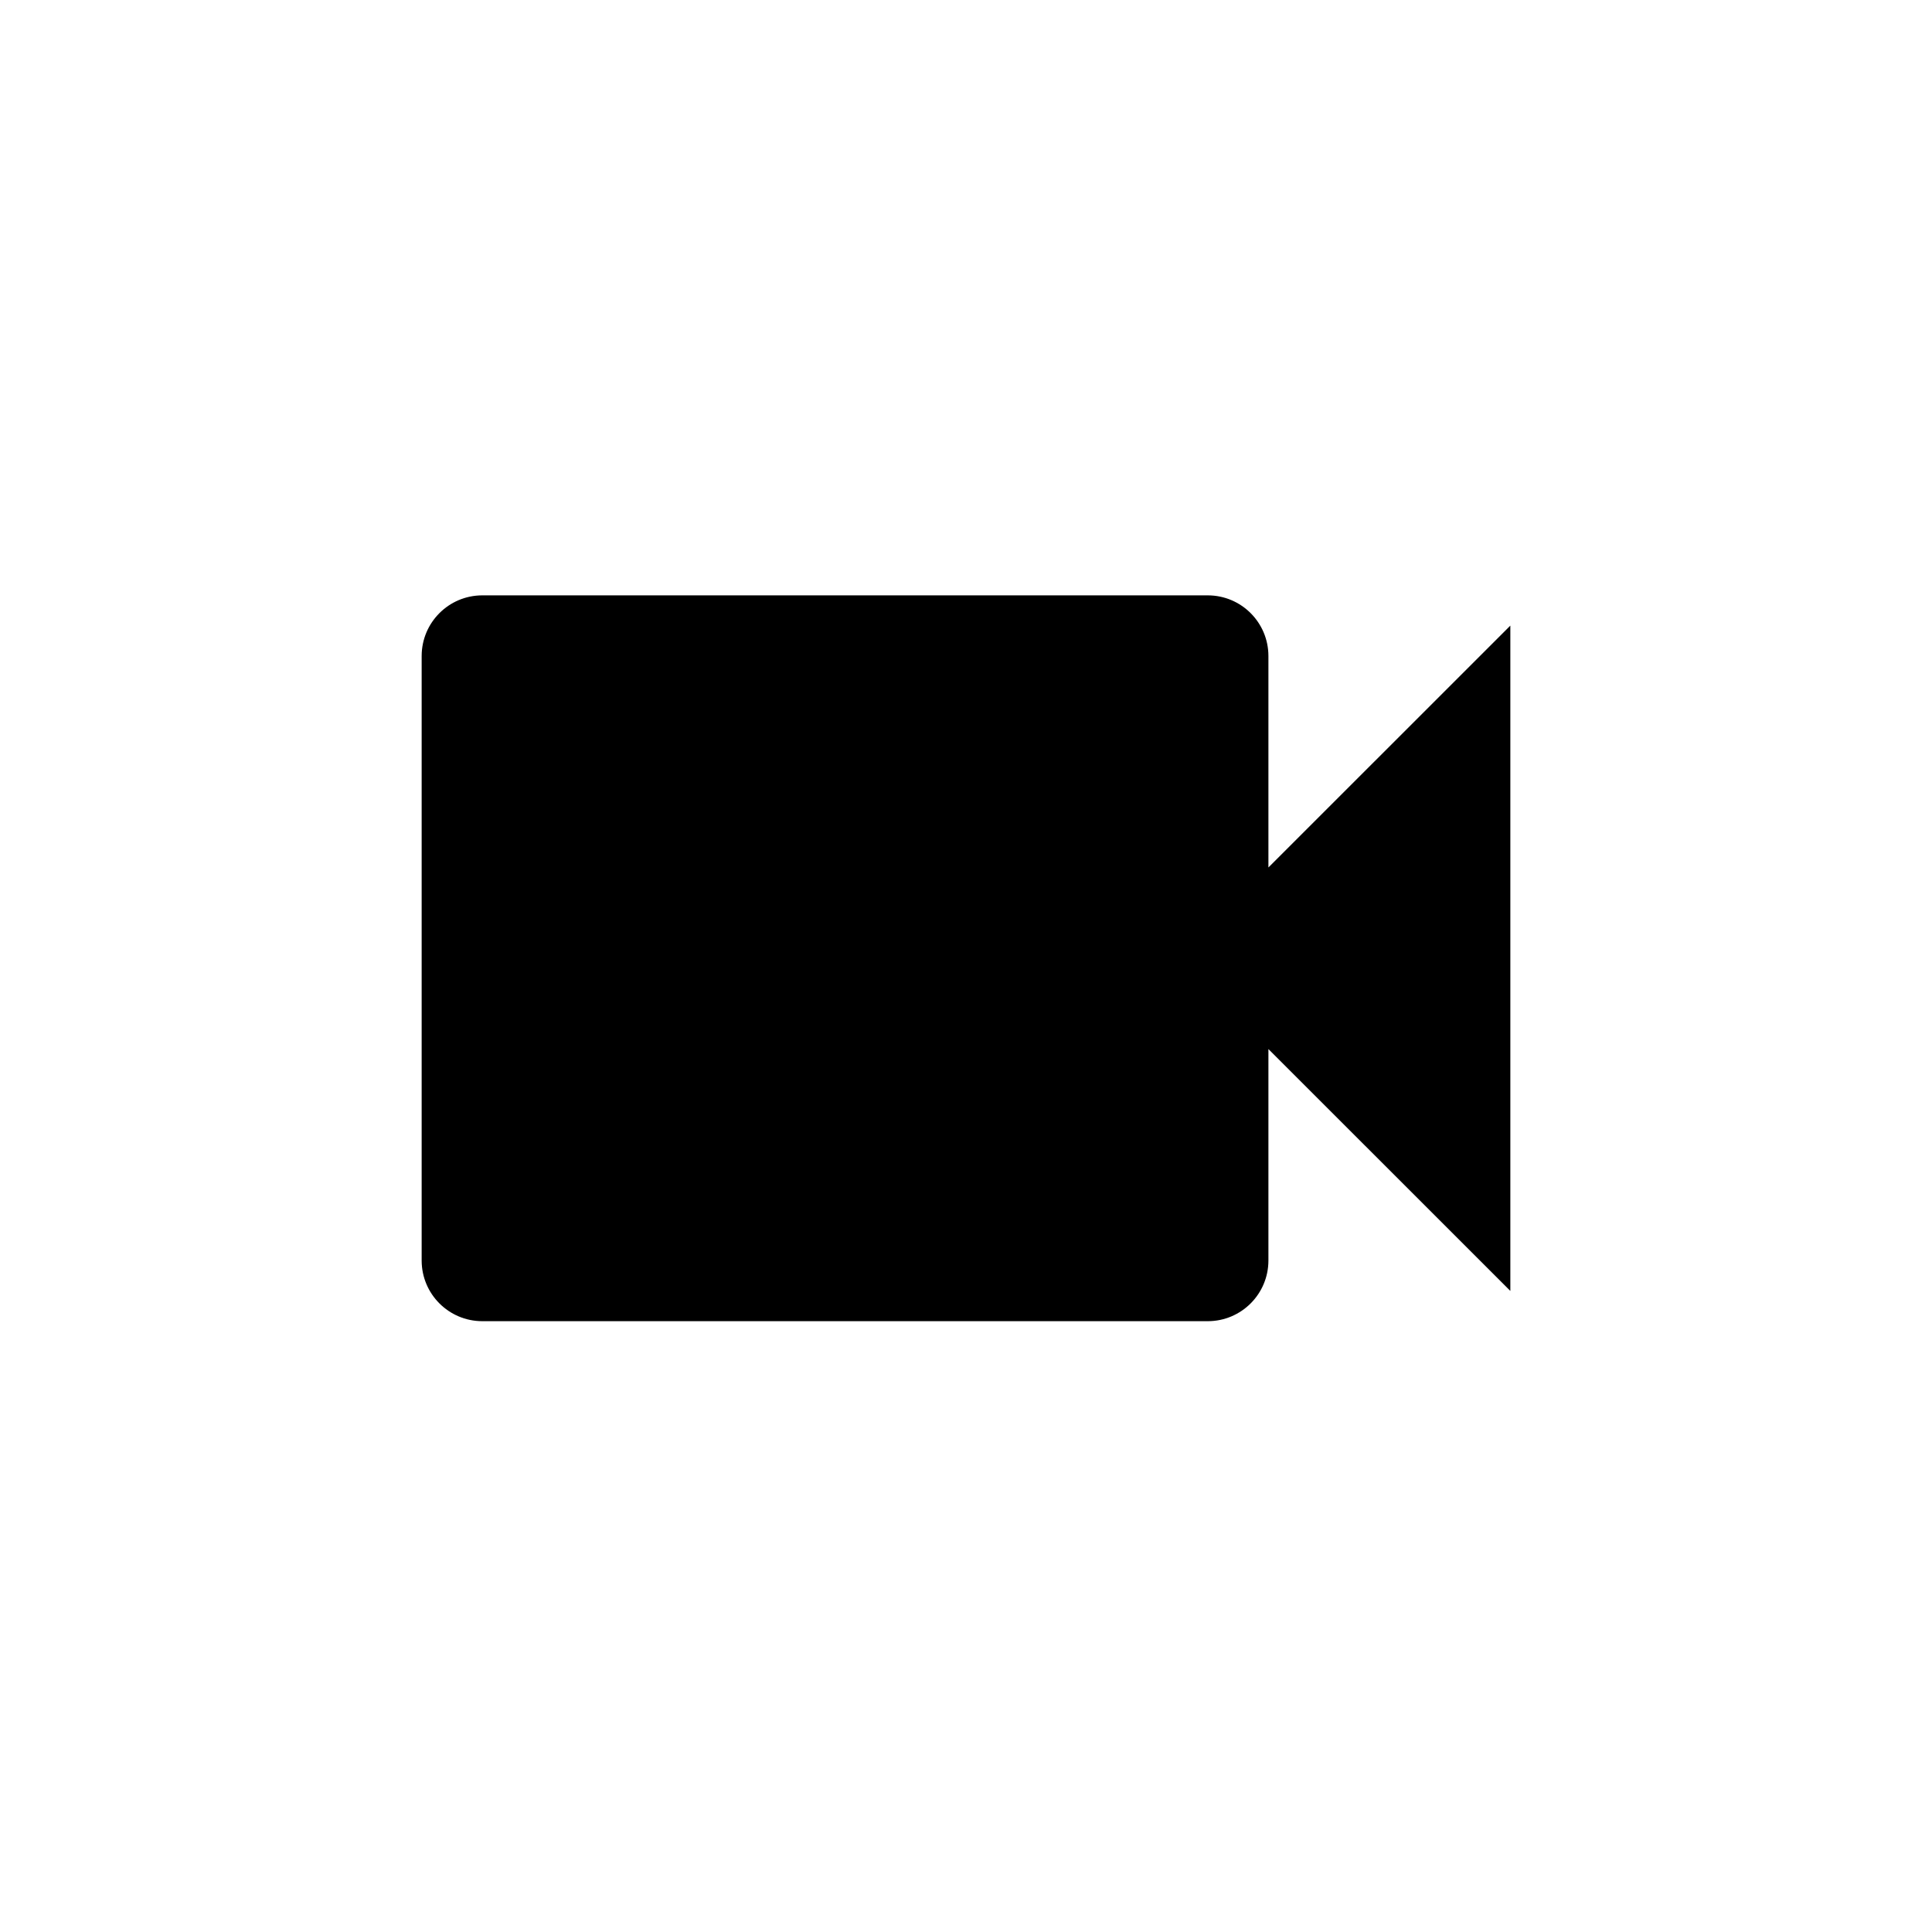
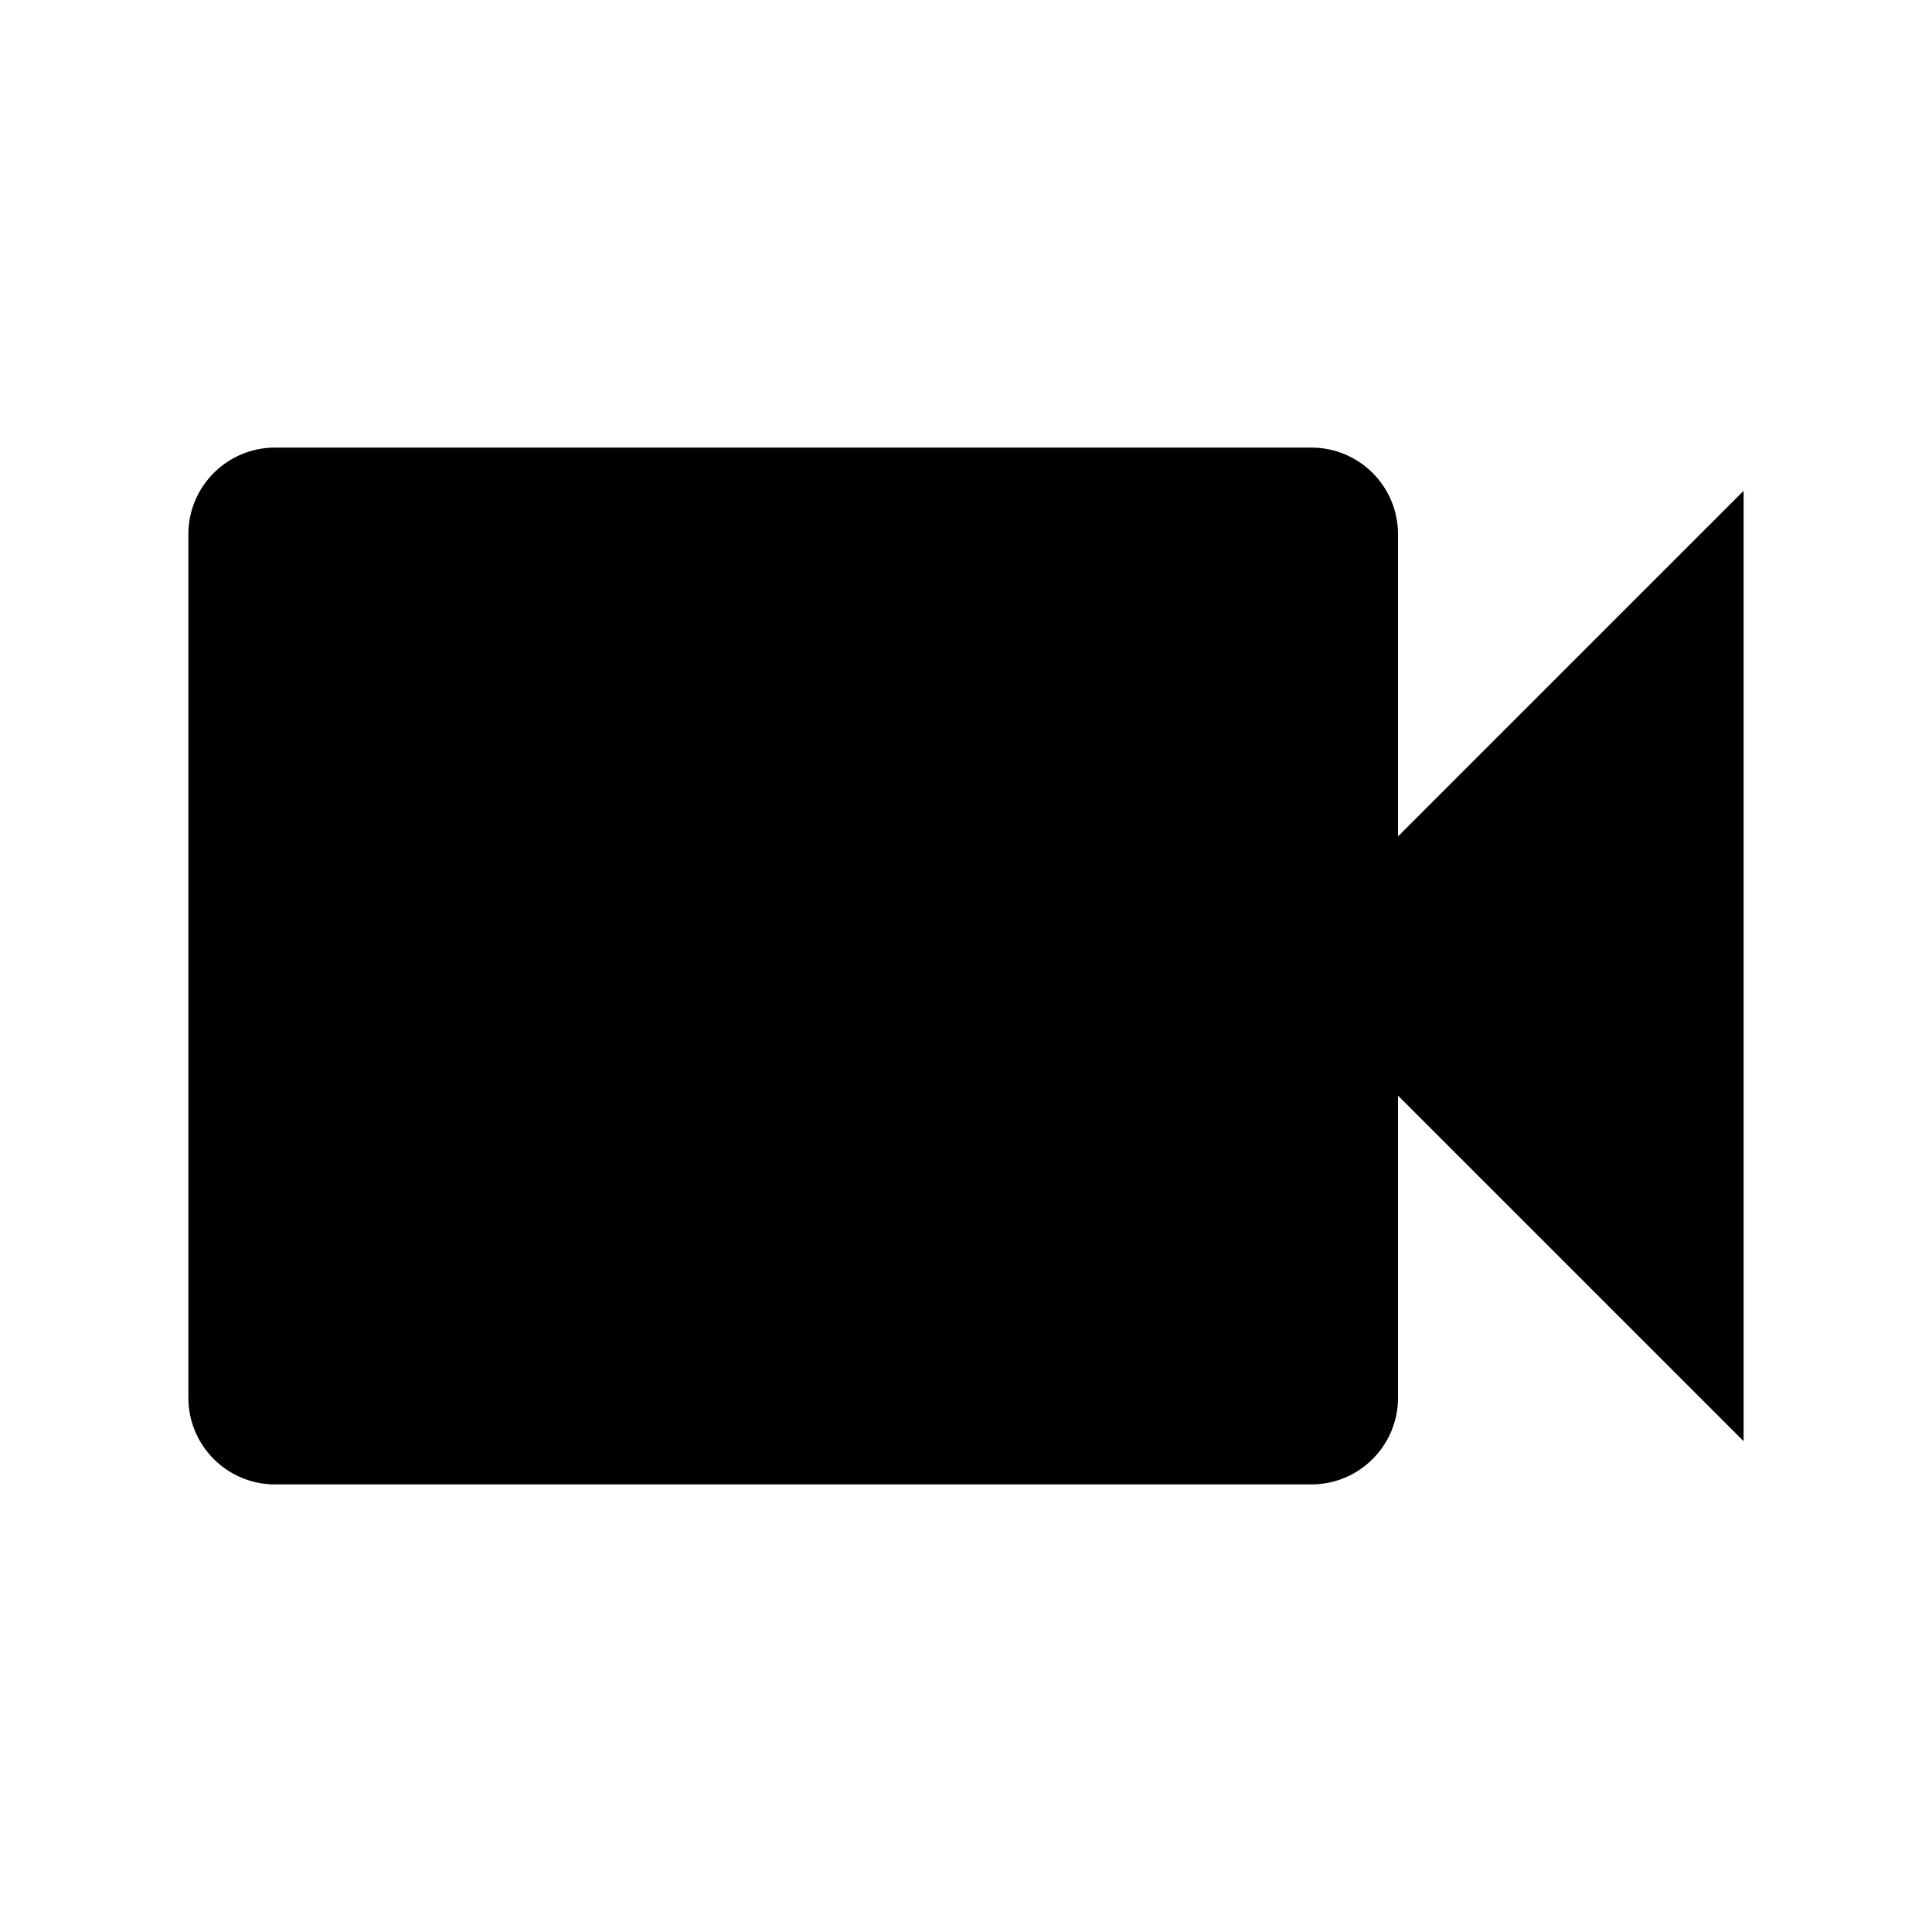
<svg xmlns="http://www.w3.org/2000/svg" height="1000" viewBox="0 0 1000 1000" width="1000">
  <g id="guides">
-     <path d="M656.53,449V339.47a31.4,31.4,0,0,0-31.31-31.31H249.56a31.4,31.4,0,0,0-31.31,31.31V652.53a31.4,31.4,0,0,0,31.31,31.31H625.22a31.4,31.4,0,0,0,31.31-31.31V543L781.75,668.18V323.82Z" />
+     <path d="M723.611,432.917V276.389a44.854,44.854,0,0,0-44.722-44.722H142.222A44.854,44.854,0,0,0,97.5,276.389V723.611a44.854,44.854,0,0,0,44.722,44.722H678.889a44.854,44.854,0,0,0,44.722-44.722V567.083L902.5,745.972V254.028Z" />
  </g>
</svg>
